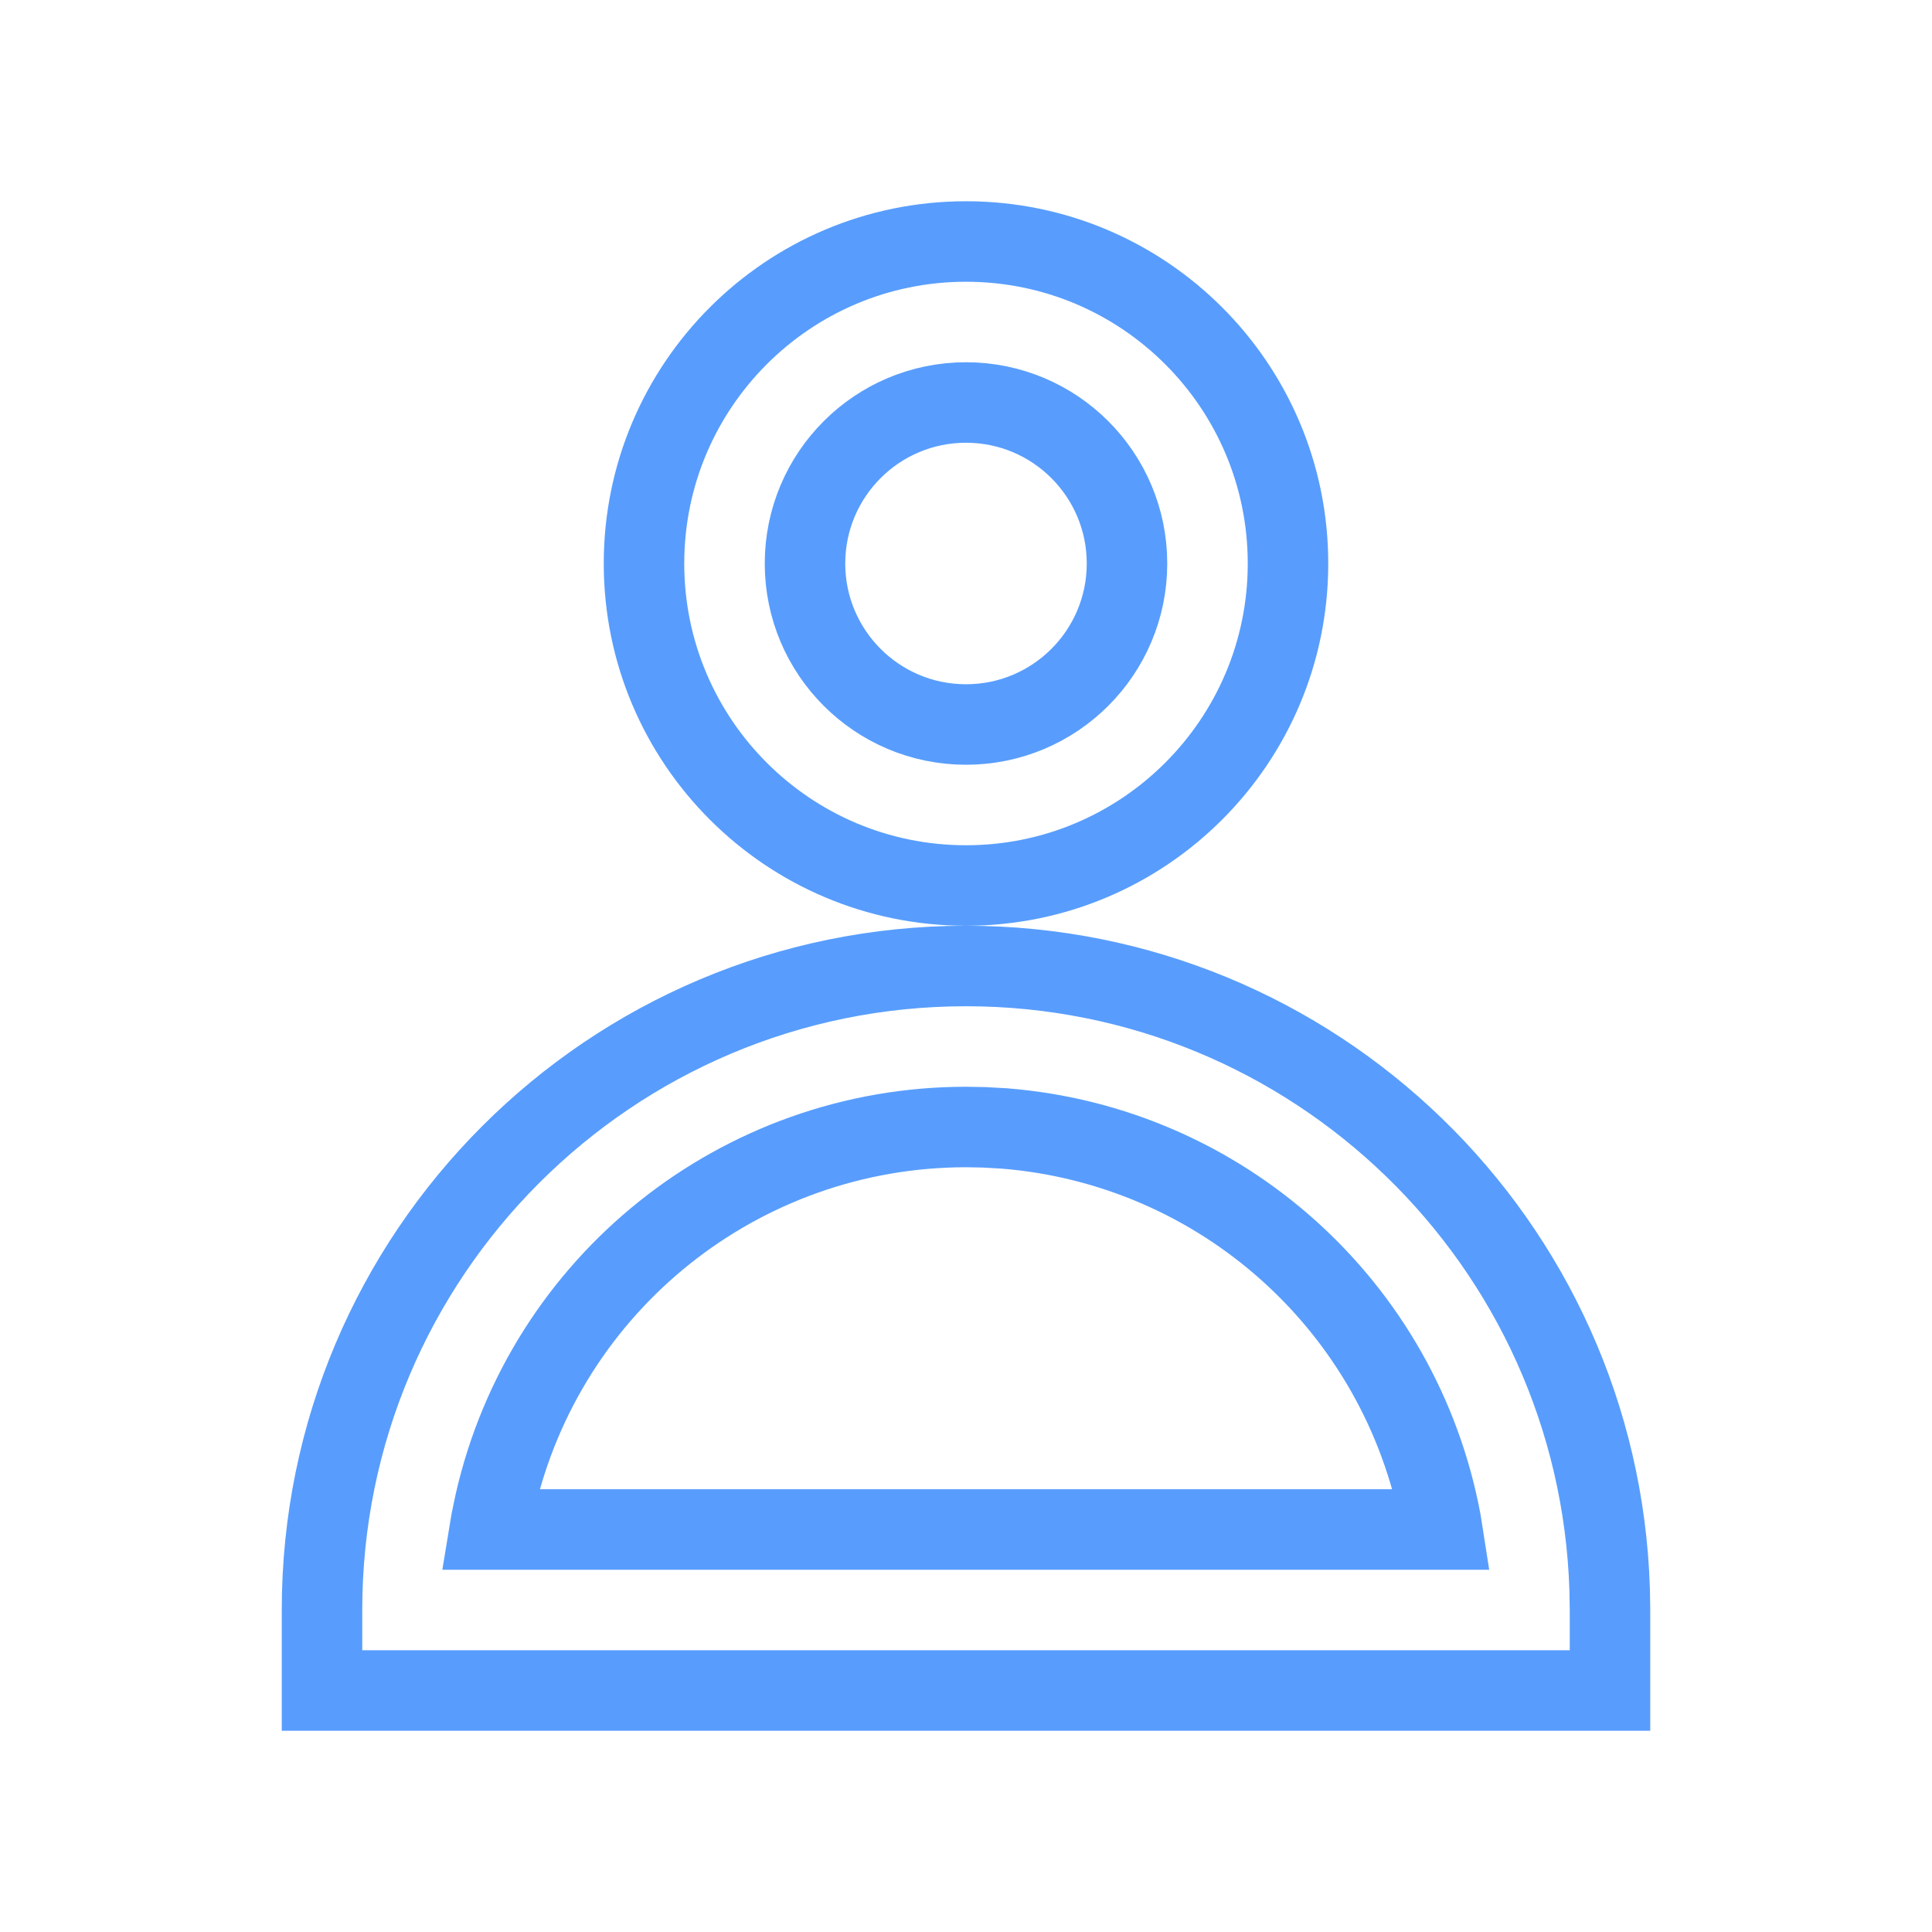
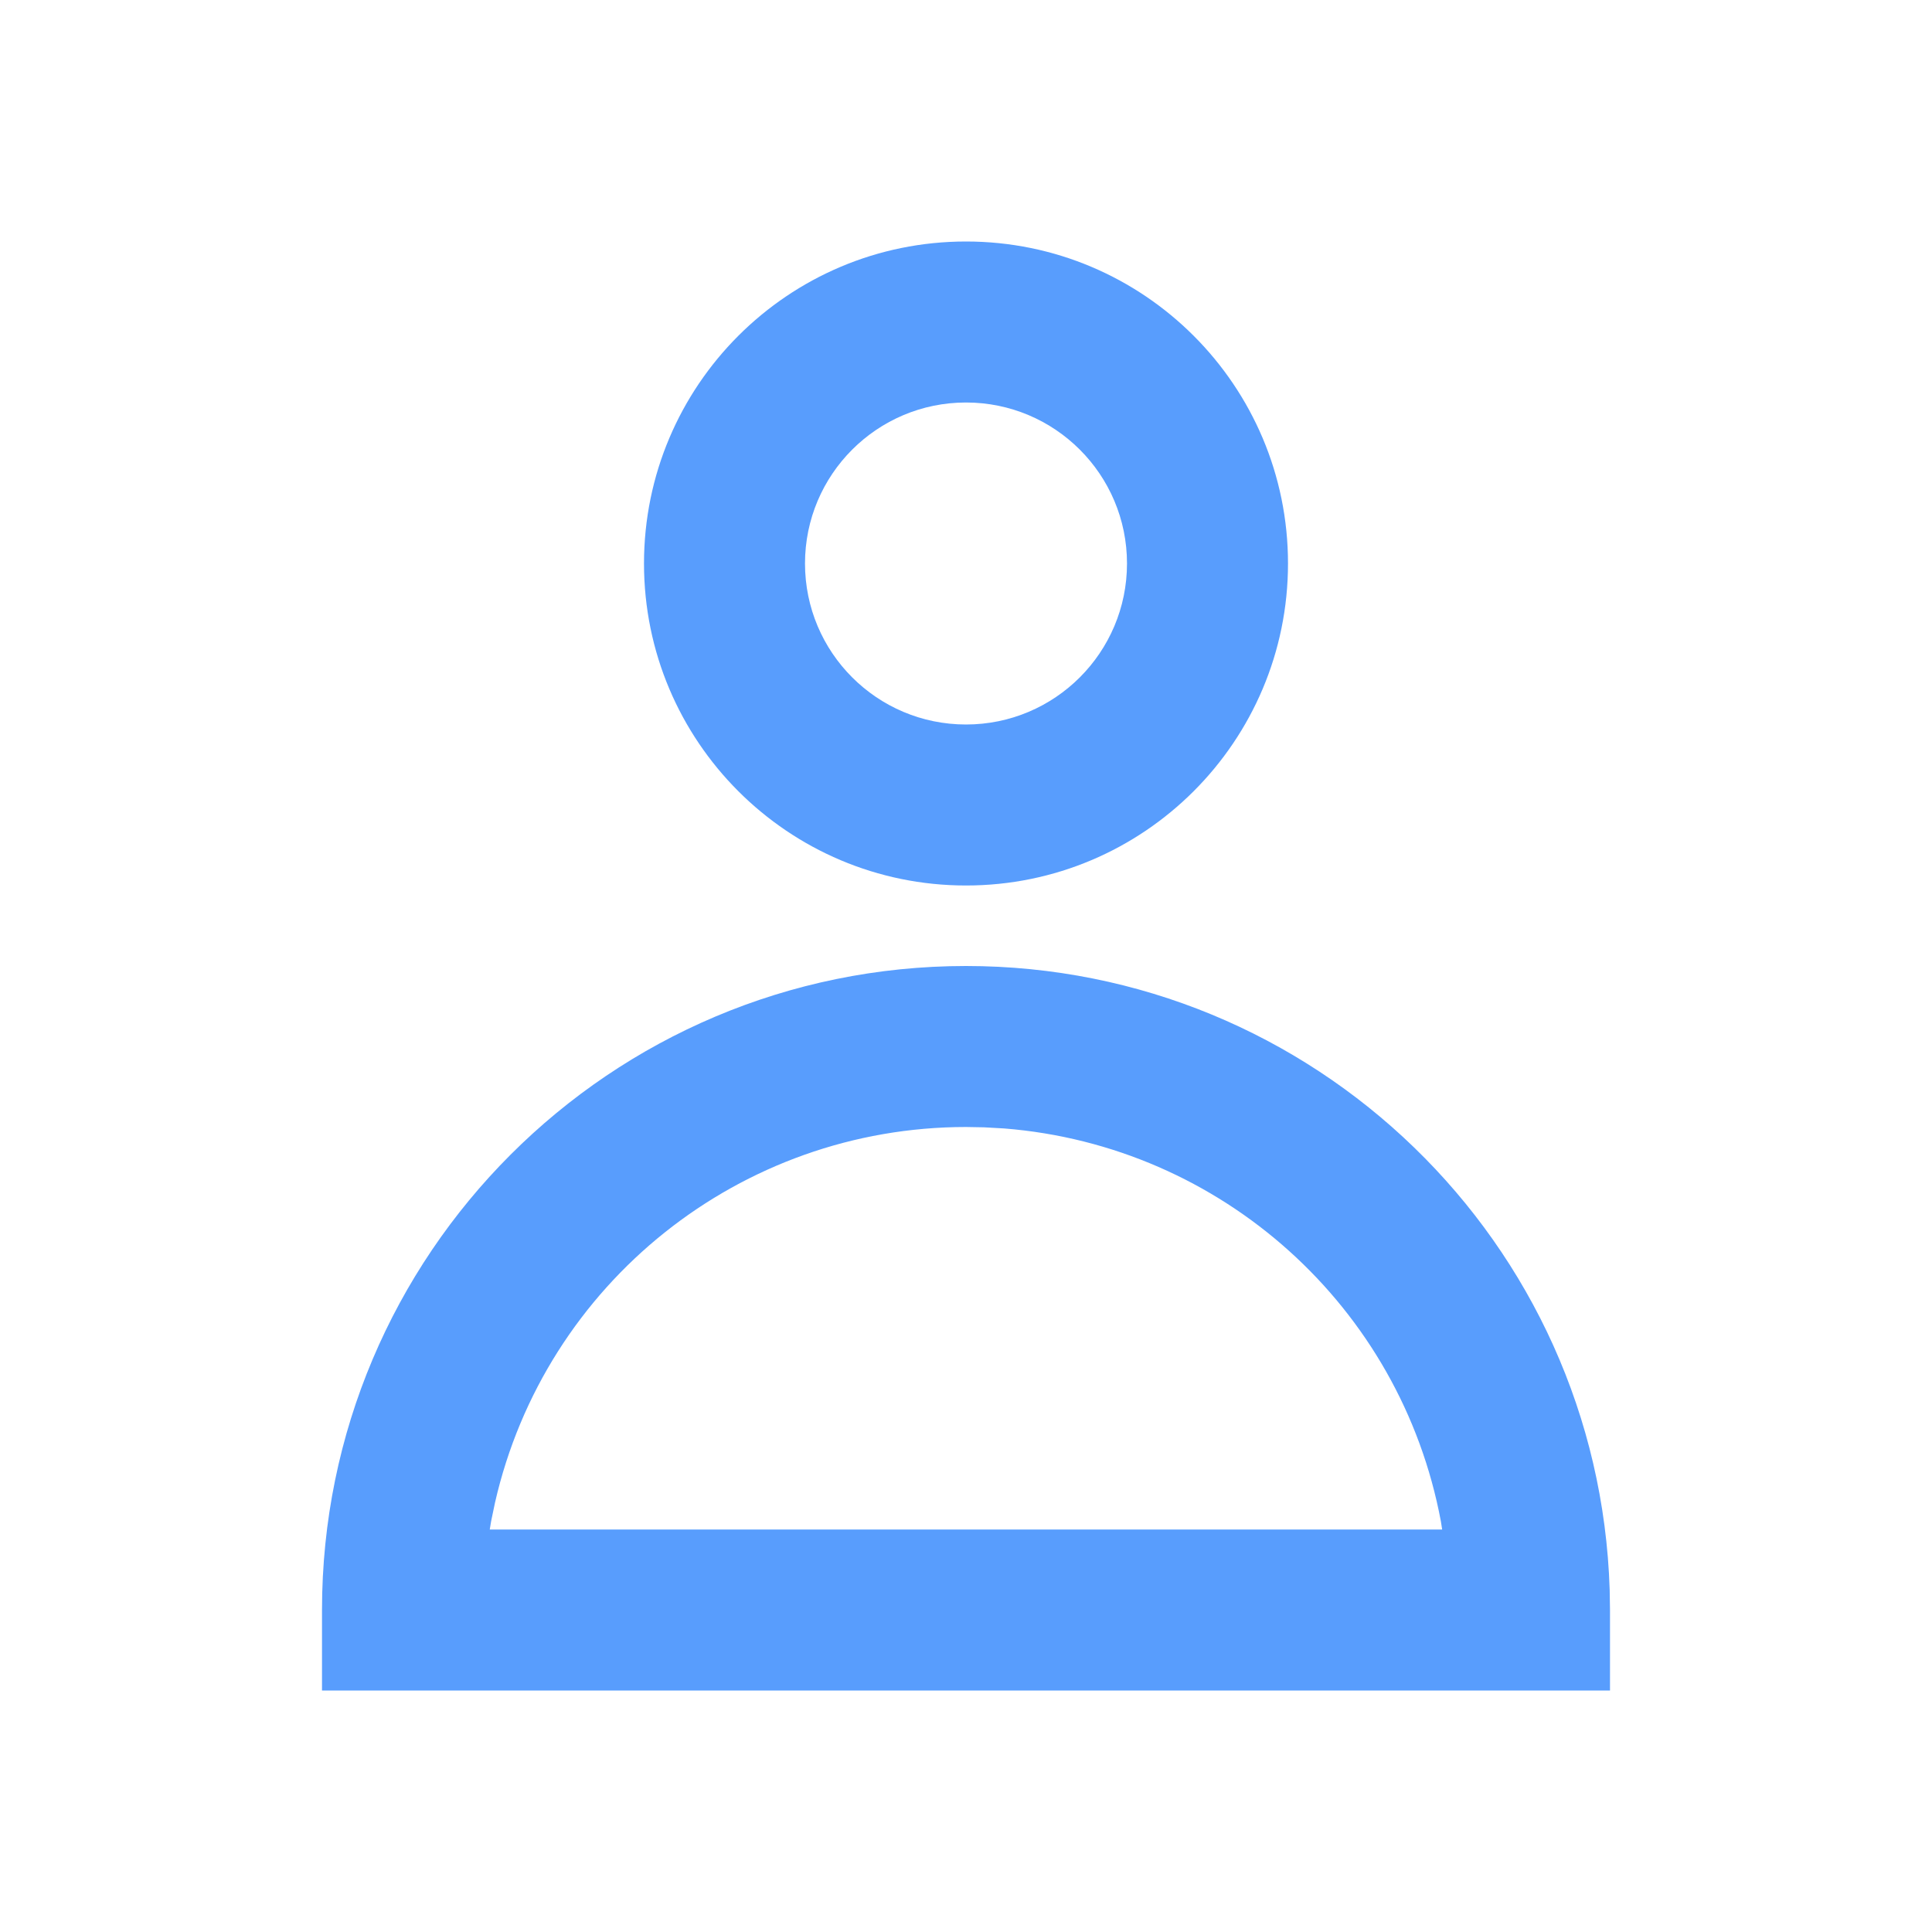
- <svg xmlns="http://www.w3.org/2000/svg" class="MuiSvgIcon-root MuiSvgIcon-colorPrimary MuiSvgIcon-fontSizeMedium css-kasv5n" focusable="false" aria-hidden="true" viewBox="0 0 24 24">
-   <path fill="none" fill-rule="evenodd" stroke="#589dfd" stroke-width="1" d="M12 12a8 8 0 017.996 7.75L20 20v1H4v-1a8 8 0 018-8zm0 2a6.002 6.002 0 00-5.851 4.667l-.048.23-.017.103h11.831l-.016-.102a6.003 6.003 0 00-5.425-4.88l-.25-.014L12 14zm0-11a4 4 0 110 8 4 4 0 010-8zm0 2a2 2 0 100 4 2 2 0 000-4z" clip-rule="evenodd">
-   </path>
+ <svg xmlns="http://www.w3.org/2000/svg" class="MuiSvgIcon-root MuiSvgIcon-fontSizeMedium css-10dohqv" hight="0.9em" width="0.9em" focusable="false" aria-hidden="true" viewBox="0 0 24 24">
+   <path fill="#589dfd" fill-rule="evenodd" d="M12 12a8 8 0 017.996 7.75L20 20v1H4v-1a8 8 0 018-8zm0 2a6.002 6.002 0 00-5.851 4.667l-.048.23-.017.103h11.831l-.016-.102a6.003 6.003 0 00-5.425-4.88l-.25-.014L12 14zm0-11a4 4 0 110 8 4 4 0 010-8zm0 2a2 2 0 100 4 2 2 0 000-4z" clip-rule="evenodd" />
</svg>
